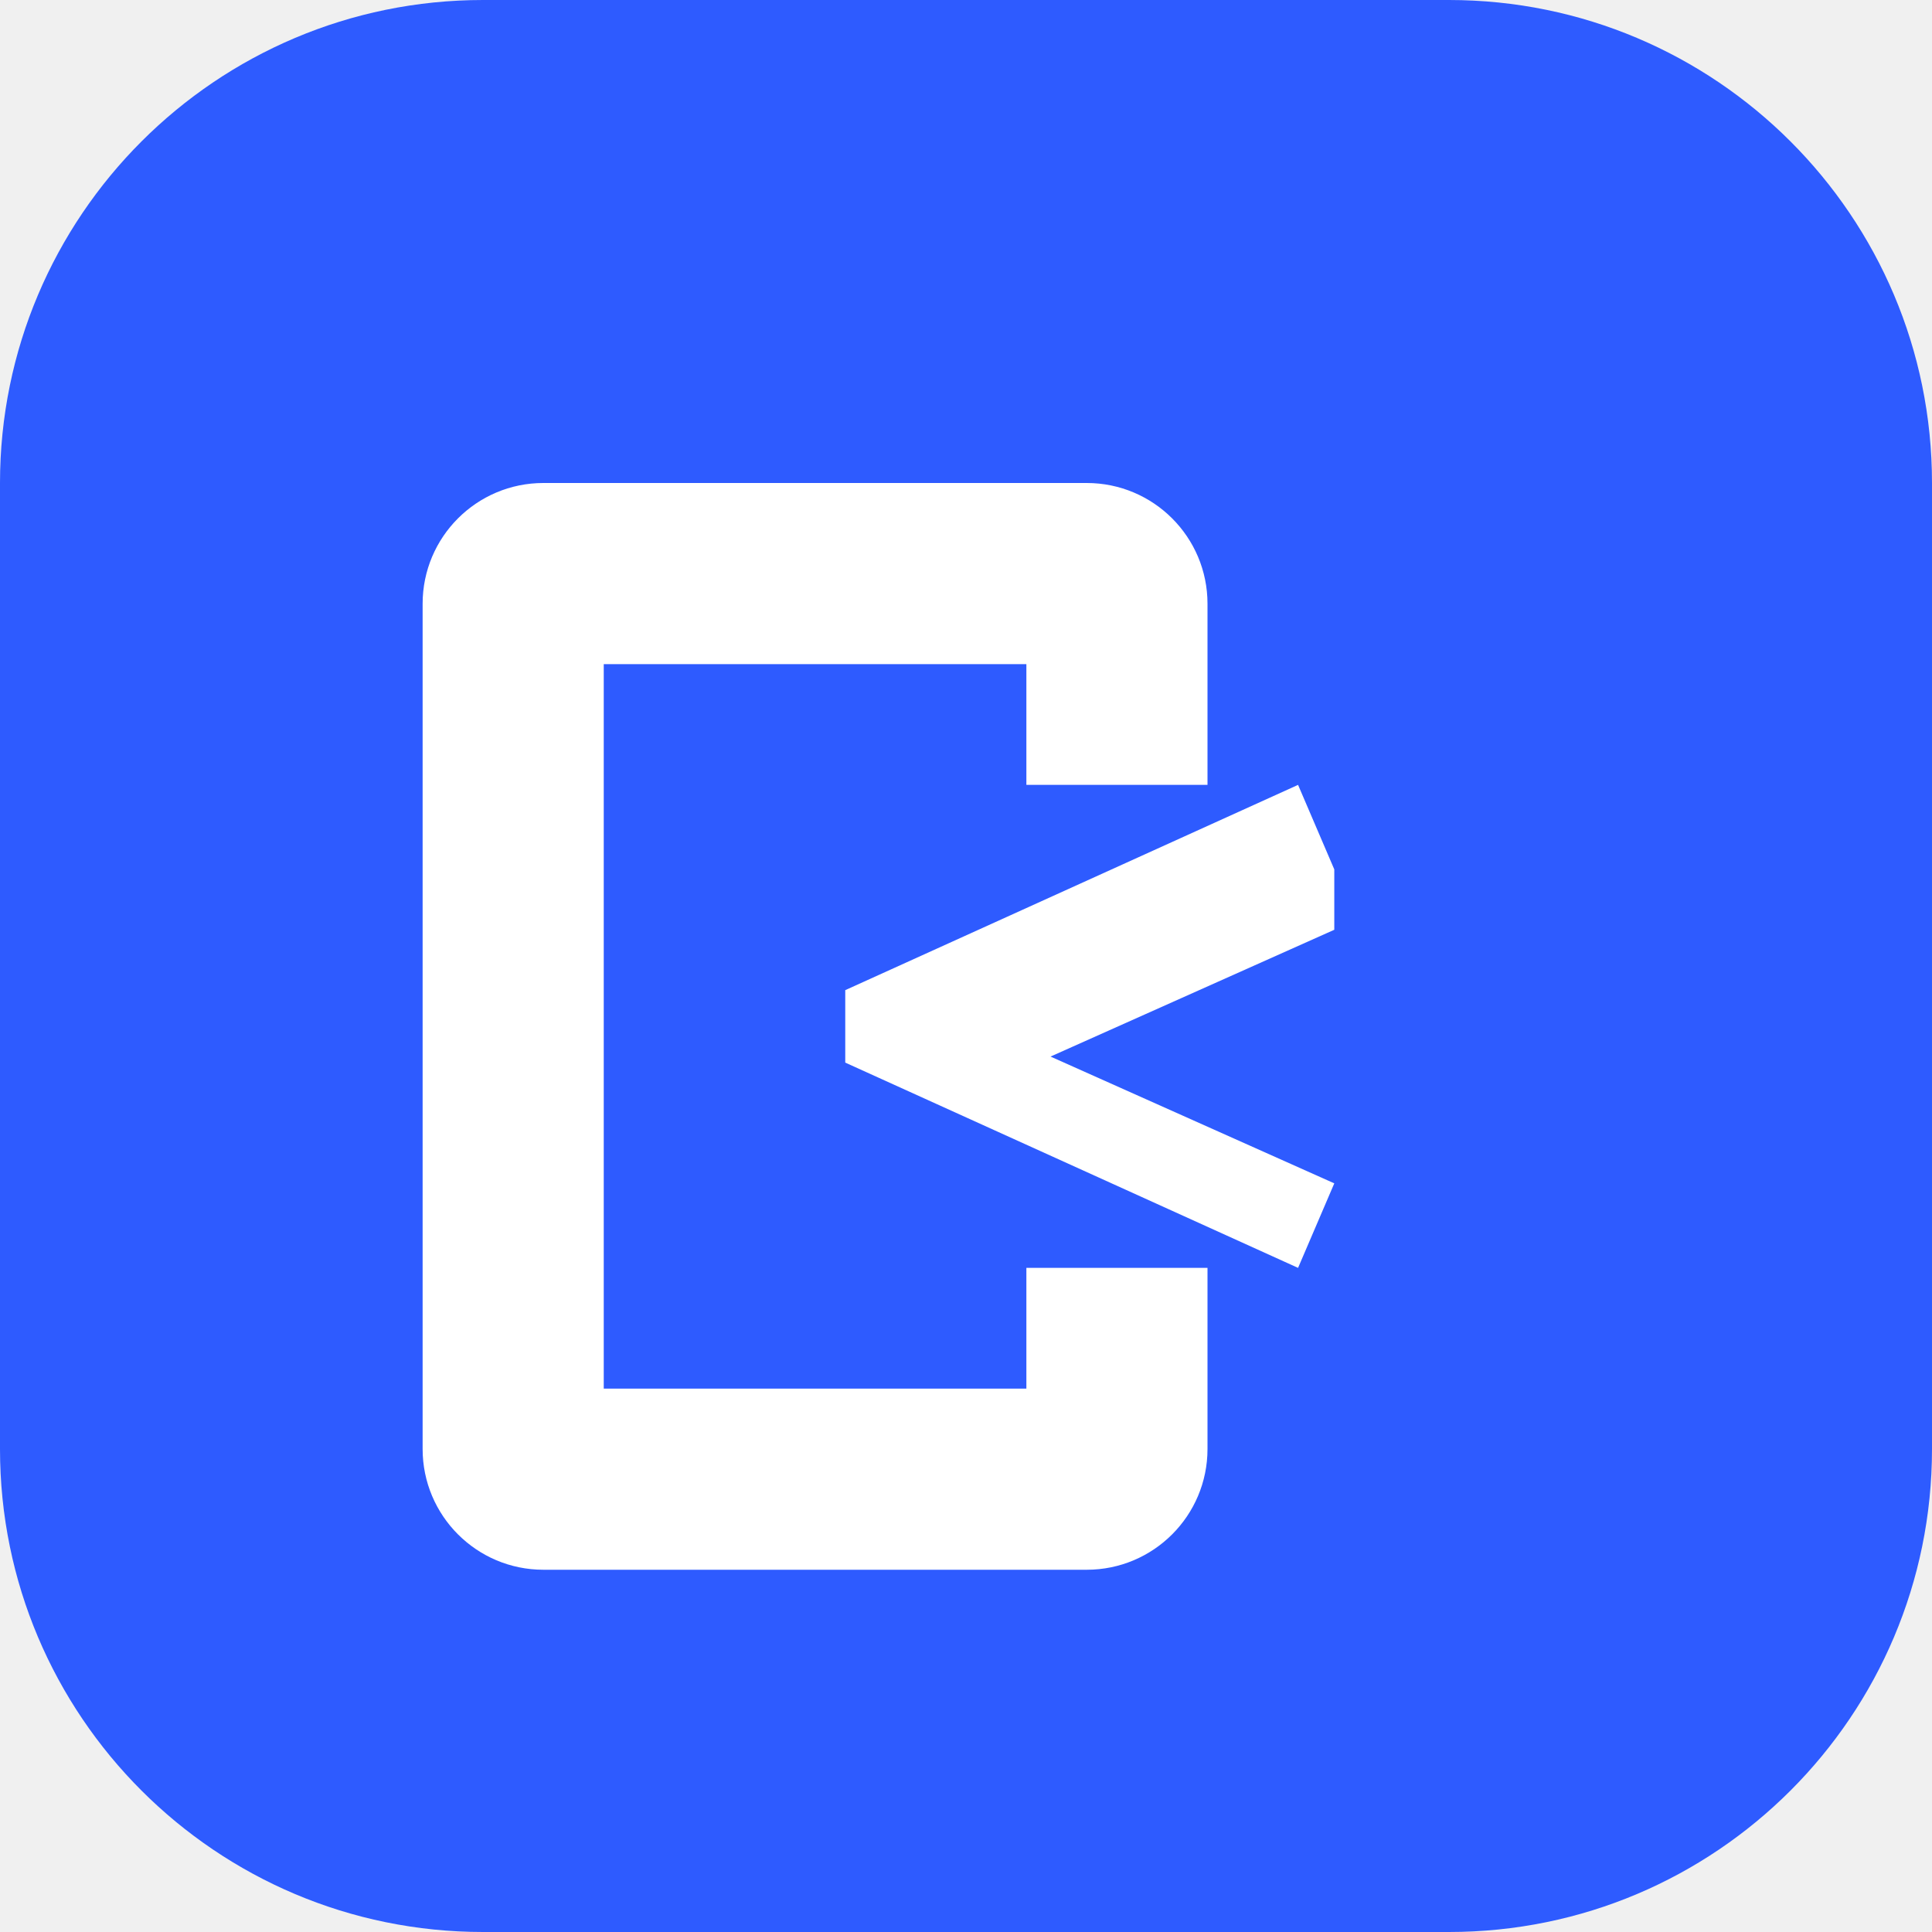
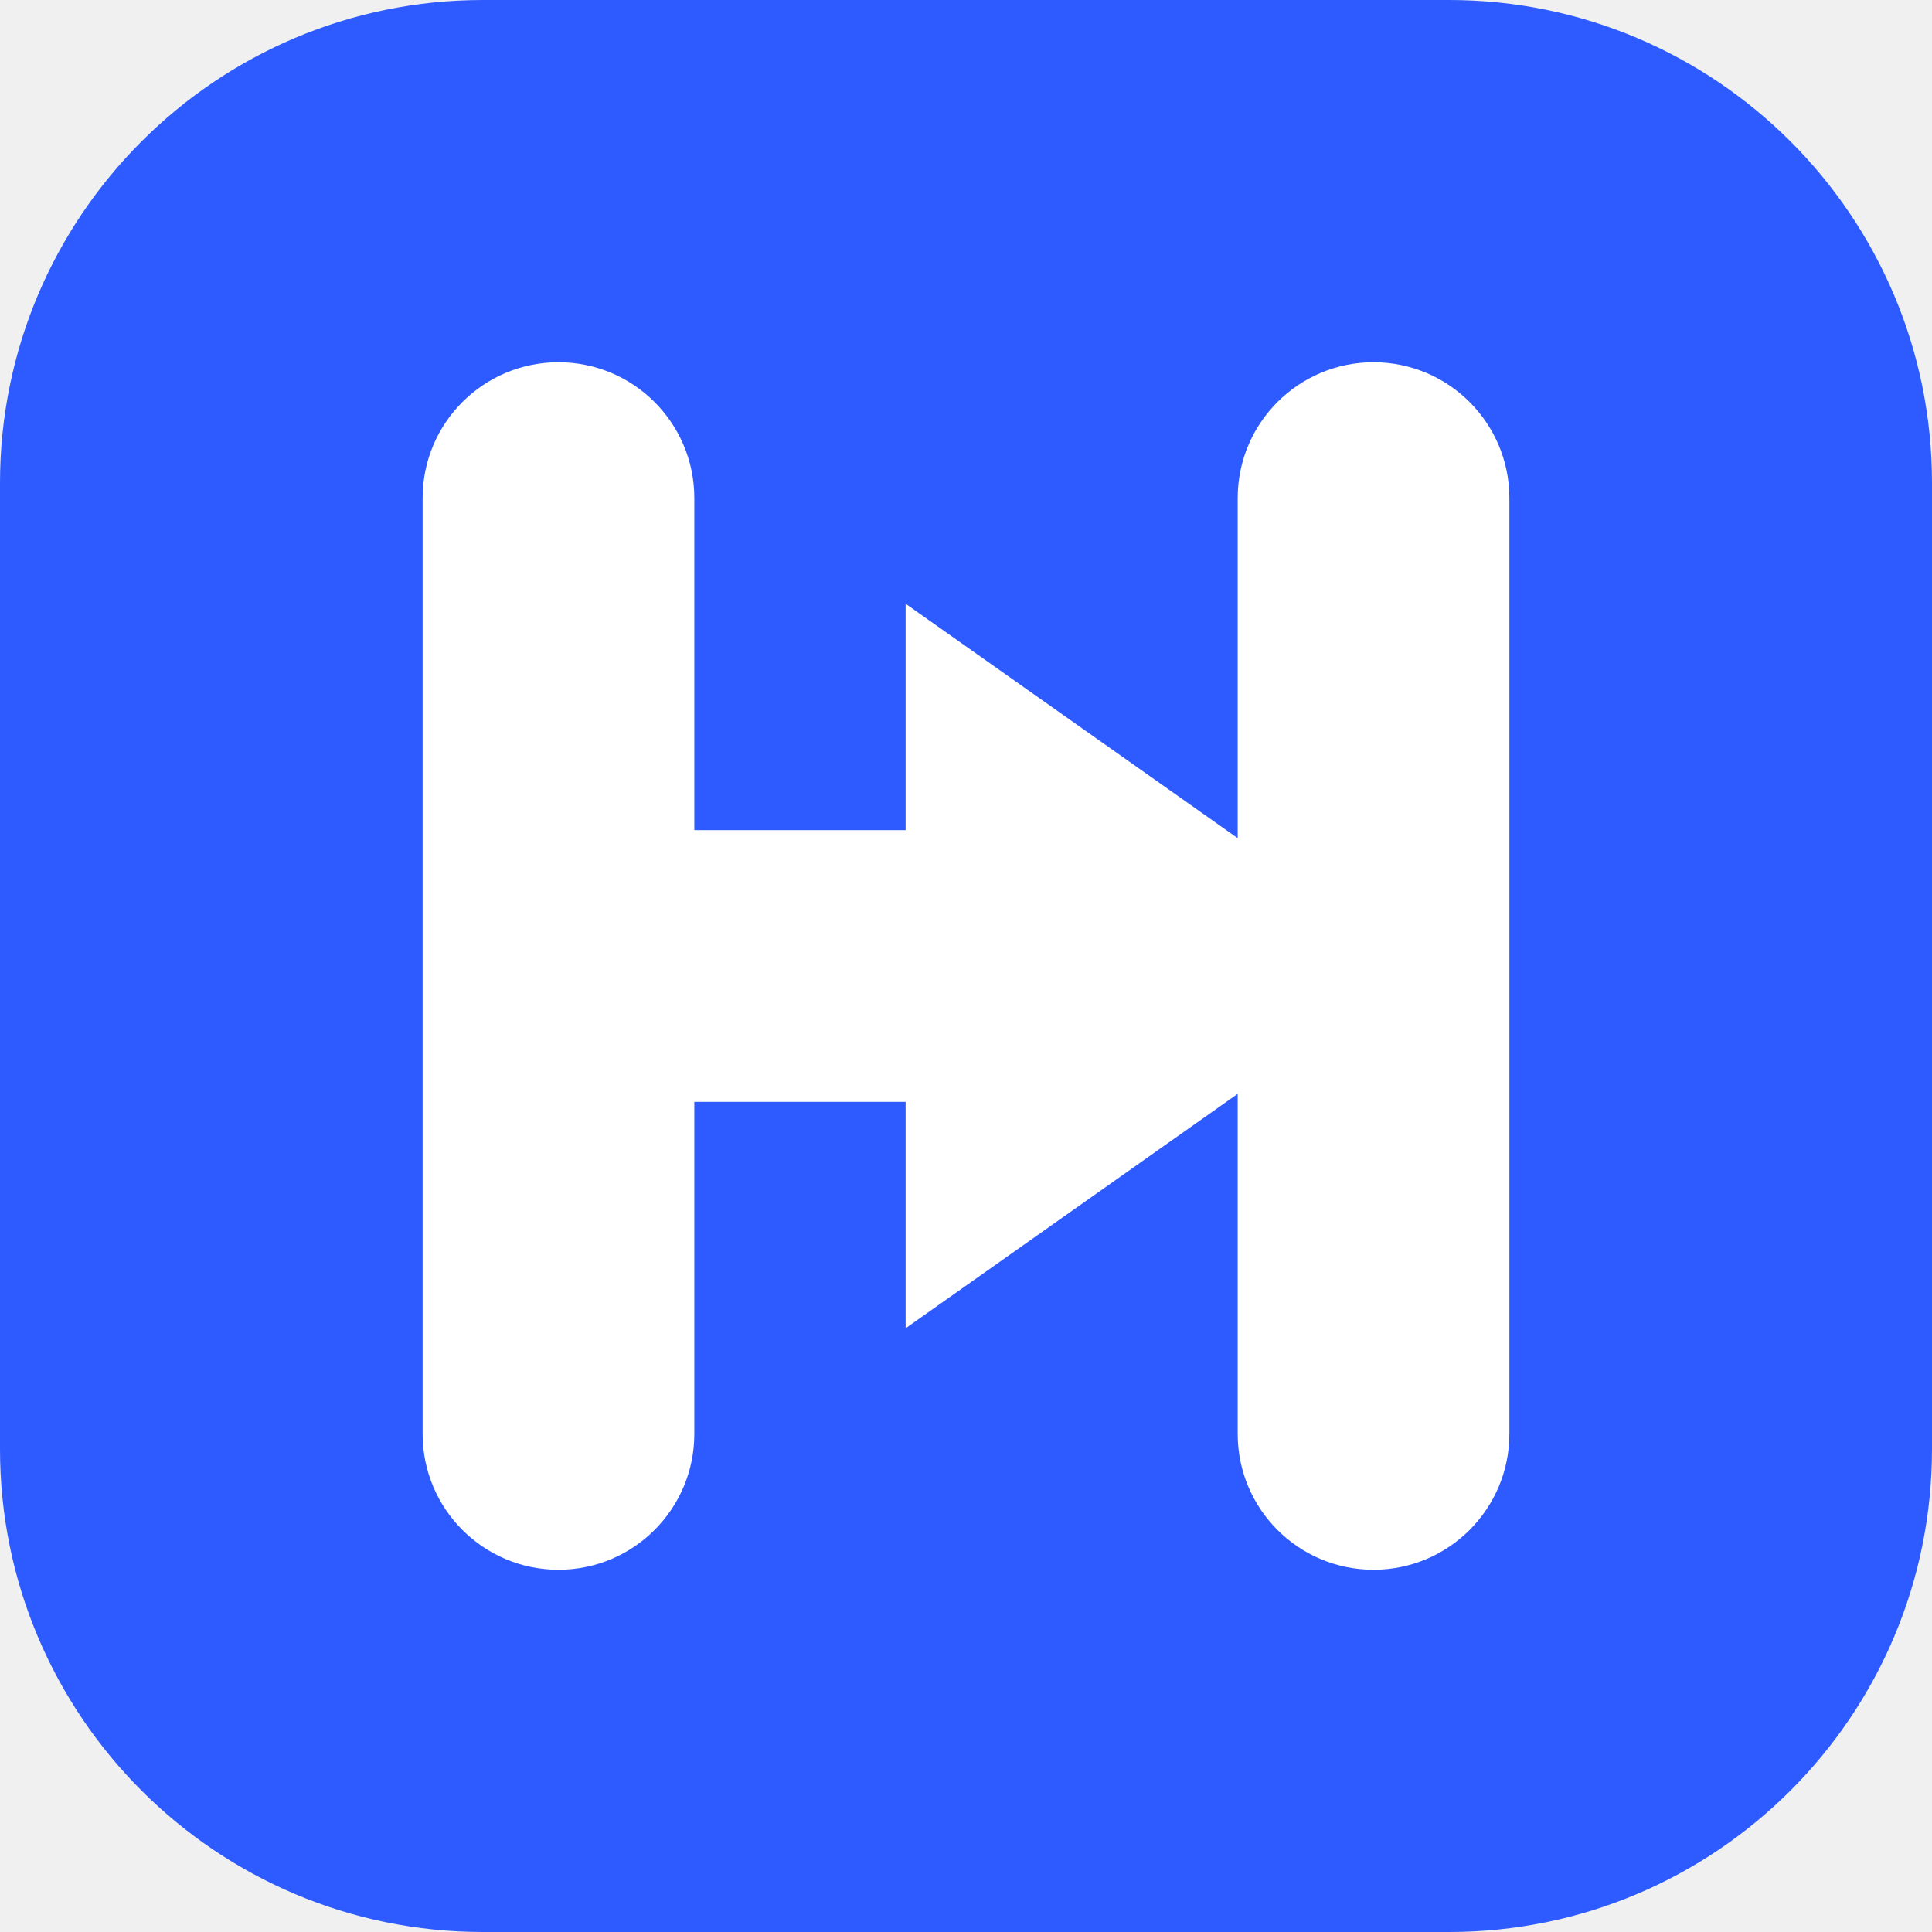
<svg xmlns="http://www.w3.org/2000/svg" viewBox="0 0 64 64" role="img" aria-label="Host Jumper">
  <rect width="64" height="64" rx="16" fill="#2e5bff" />
-   <path fill="#fff" d="M18 16h18a4 4 0 0 1 4 4v6h-6v-4H20v24h14v-4h6v6a4 4 0 0 1-4 4H18a4 4 0 0 1-4-4V20a4 4 0 0 1 4-4zm26.2 14.8-9.4 4.2 9.4 4.2-1.2 2.8L28 35.2V32.8l15-6.8 1.2 2.8z" />
+   <g fill="#fff">
+     <rect x="14" y="12" width="9" height="40" rx="4.5" />
+     <rect x="41" y="12" width="9" height="40" rx="4.5" />
+     <path d="M19 27.5h11V20l17 12-17 12v-7.5H19z" />
+   </g>
</svg>
